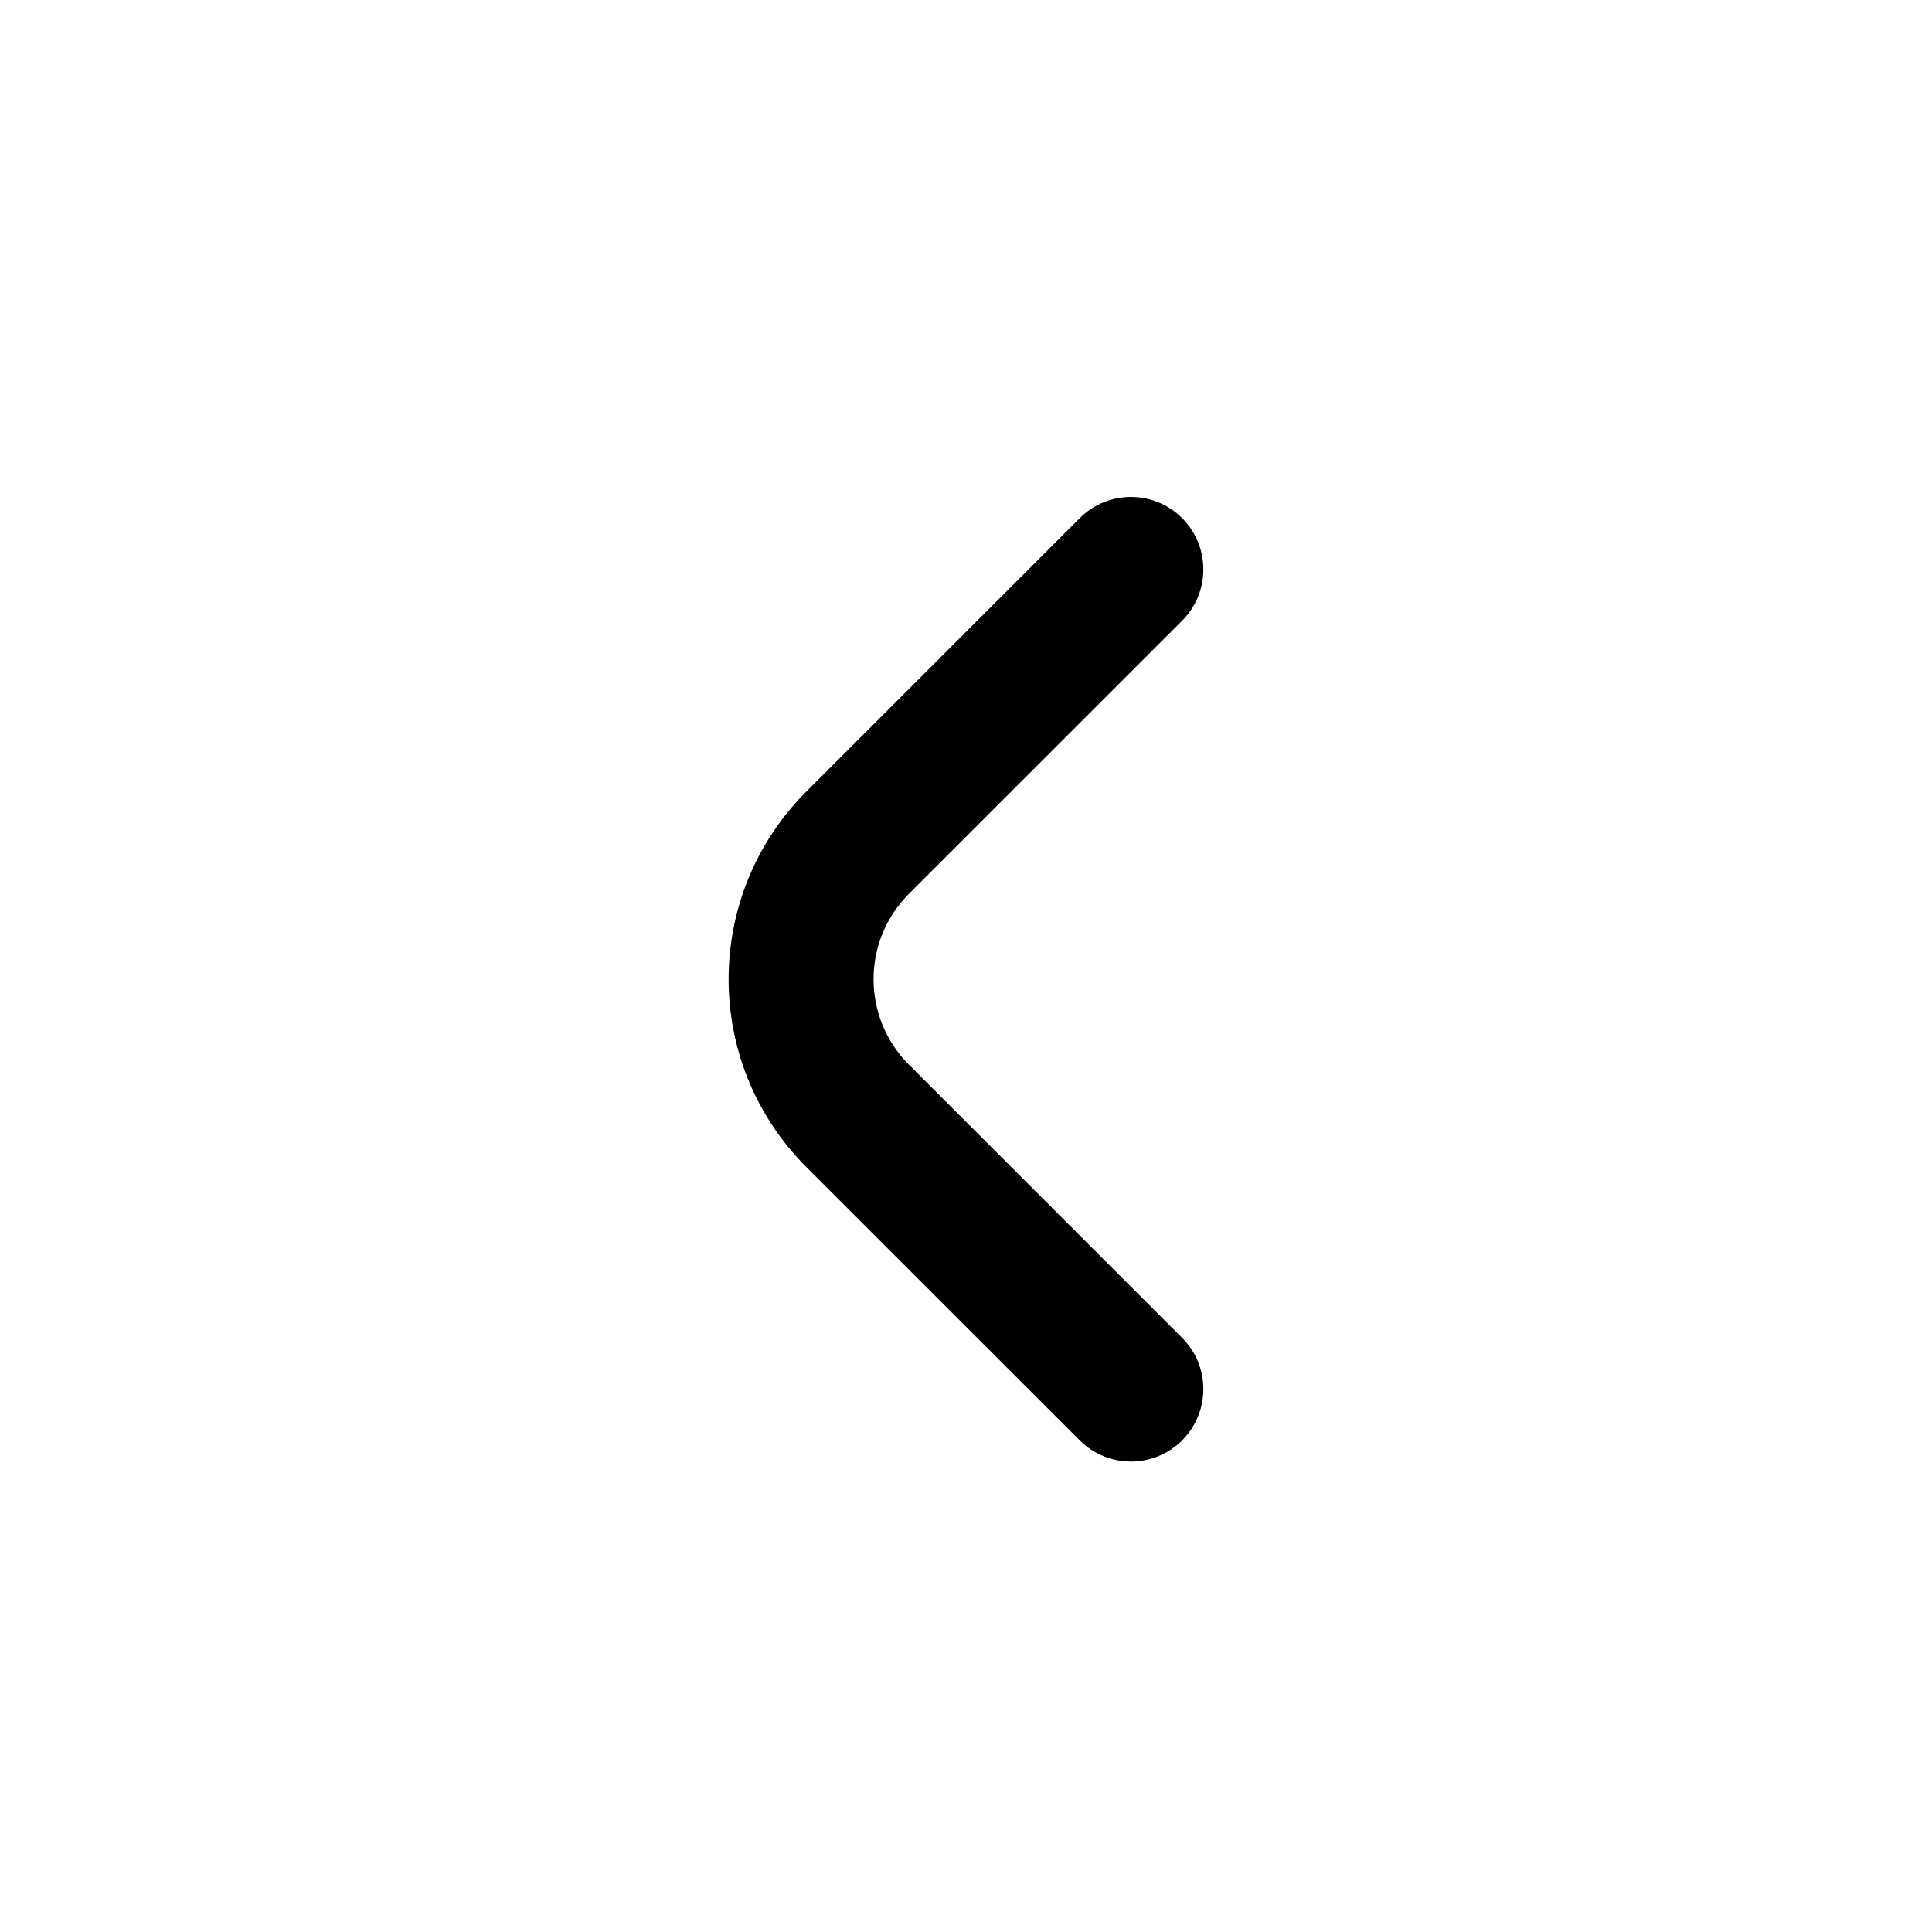
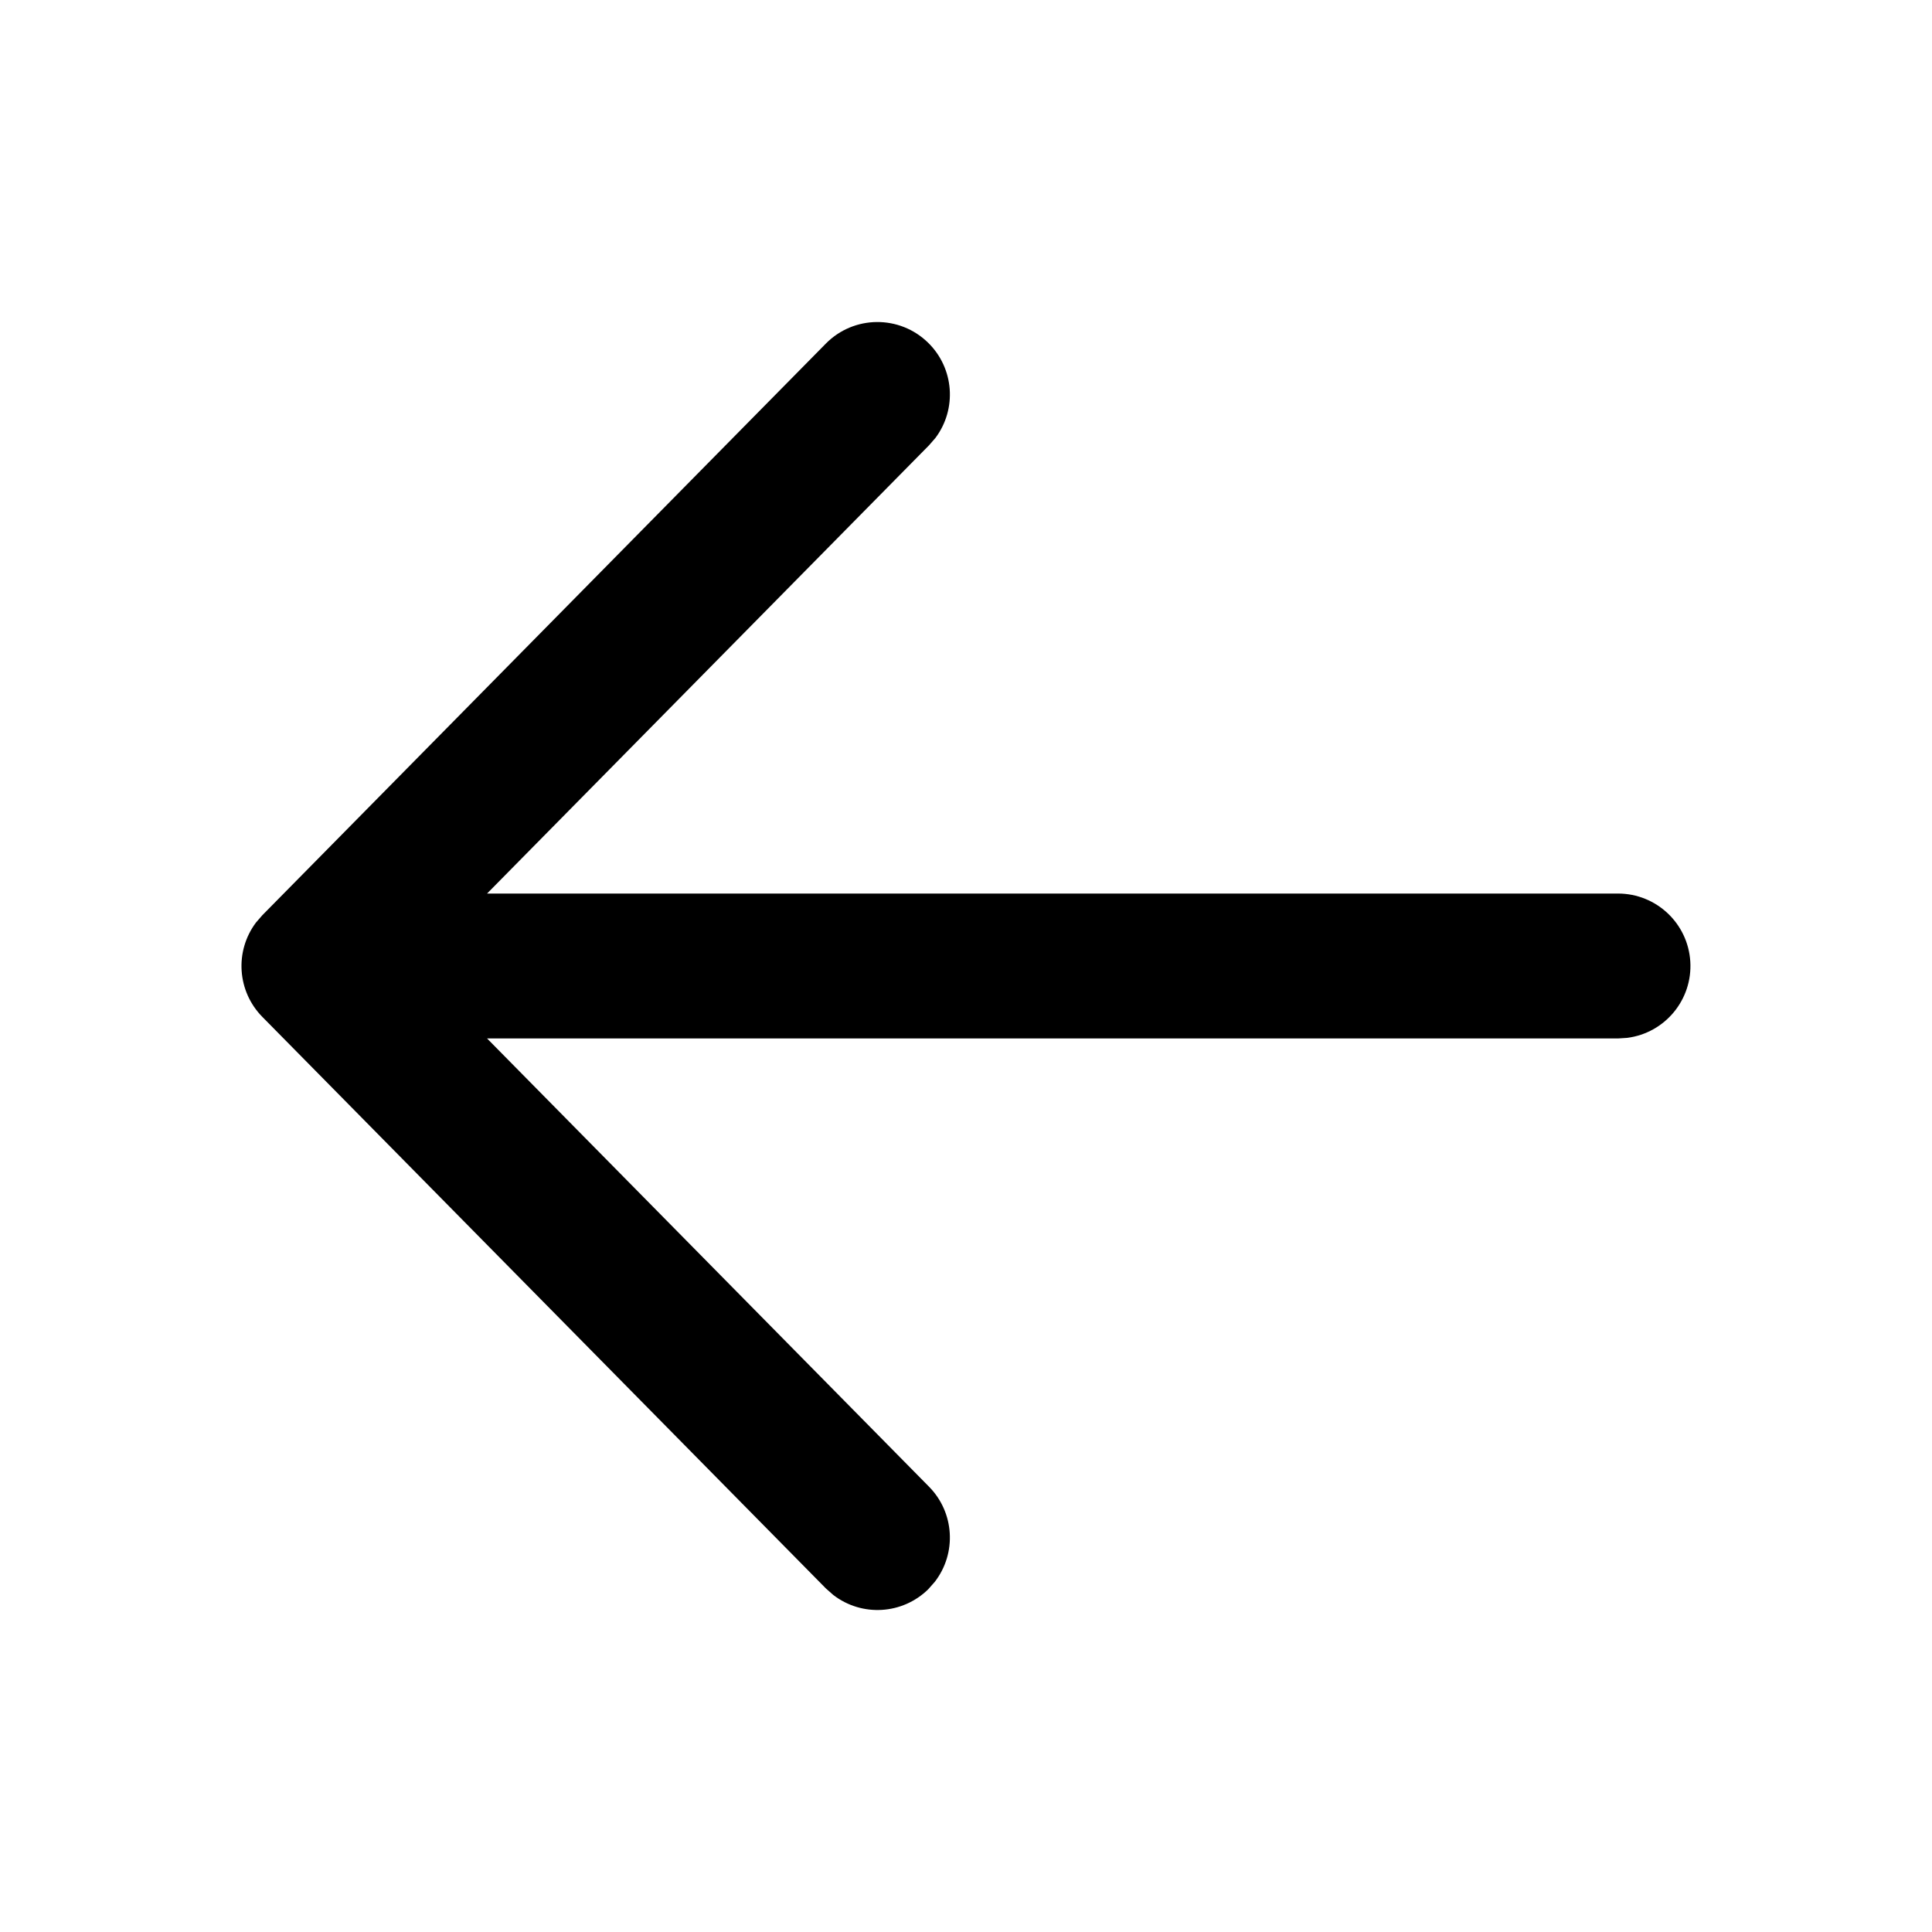
- <svg xmlns="http://www.w3.org/2000/svg" width="20" height="20" viewBox="0 0 20 20">
-   <path fill-rule="evenodd" clip-rule="evenodd" d="M12.238 14.91C11.945 15.203 11.47 15.203 11.177 14.91L8.348 12.082C7.274 11.008 7.274 9.267 8.348 8.193L11.177 5.364C11.47 5.071 11.945 5.071 12.238 5.364C12.53 5.657 12.53 6.132 12.238 6.425L9.409 9.253C8.921 9.741 8.921 10.533 9.409 11.021L12.238 13.85C12.53 14.142 12.53 14.617 12.238 14.91Z" />
+ <svg xmlns="http://www.w3.org/2000/svg" width="20" height="20">
+   <path d="M9.61 3.55a.75.75 0 01.074.983l-.067.077-4.575 4.64H16.75a.75.75 0 01.094 1.494l-.094.006H5.042l4.575 4.64a.75.75 0 01.06.985l-.067.076a.75.75 0 01-.984.06l-.077-.068-5.833-5.916a.75.75 0 01-.066-.977l.066-.076 5.833-5.917a.75.75 0 011.06-.008z" />
</svg>
